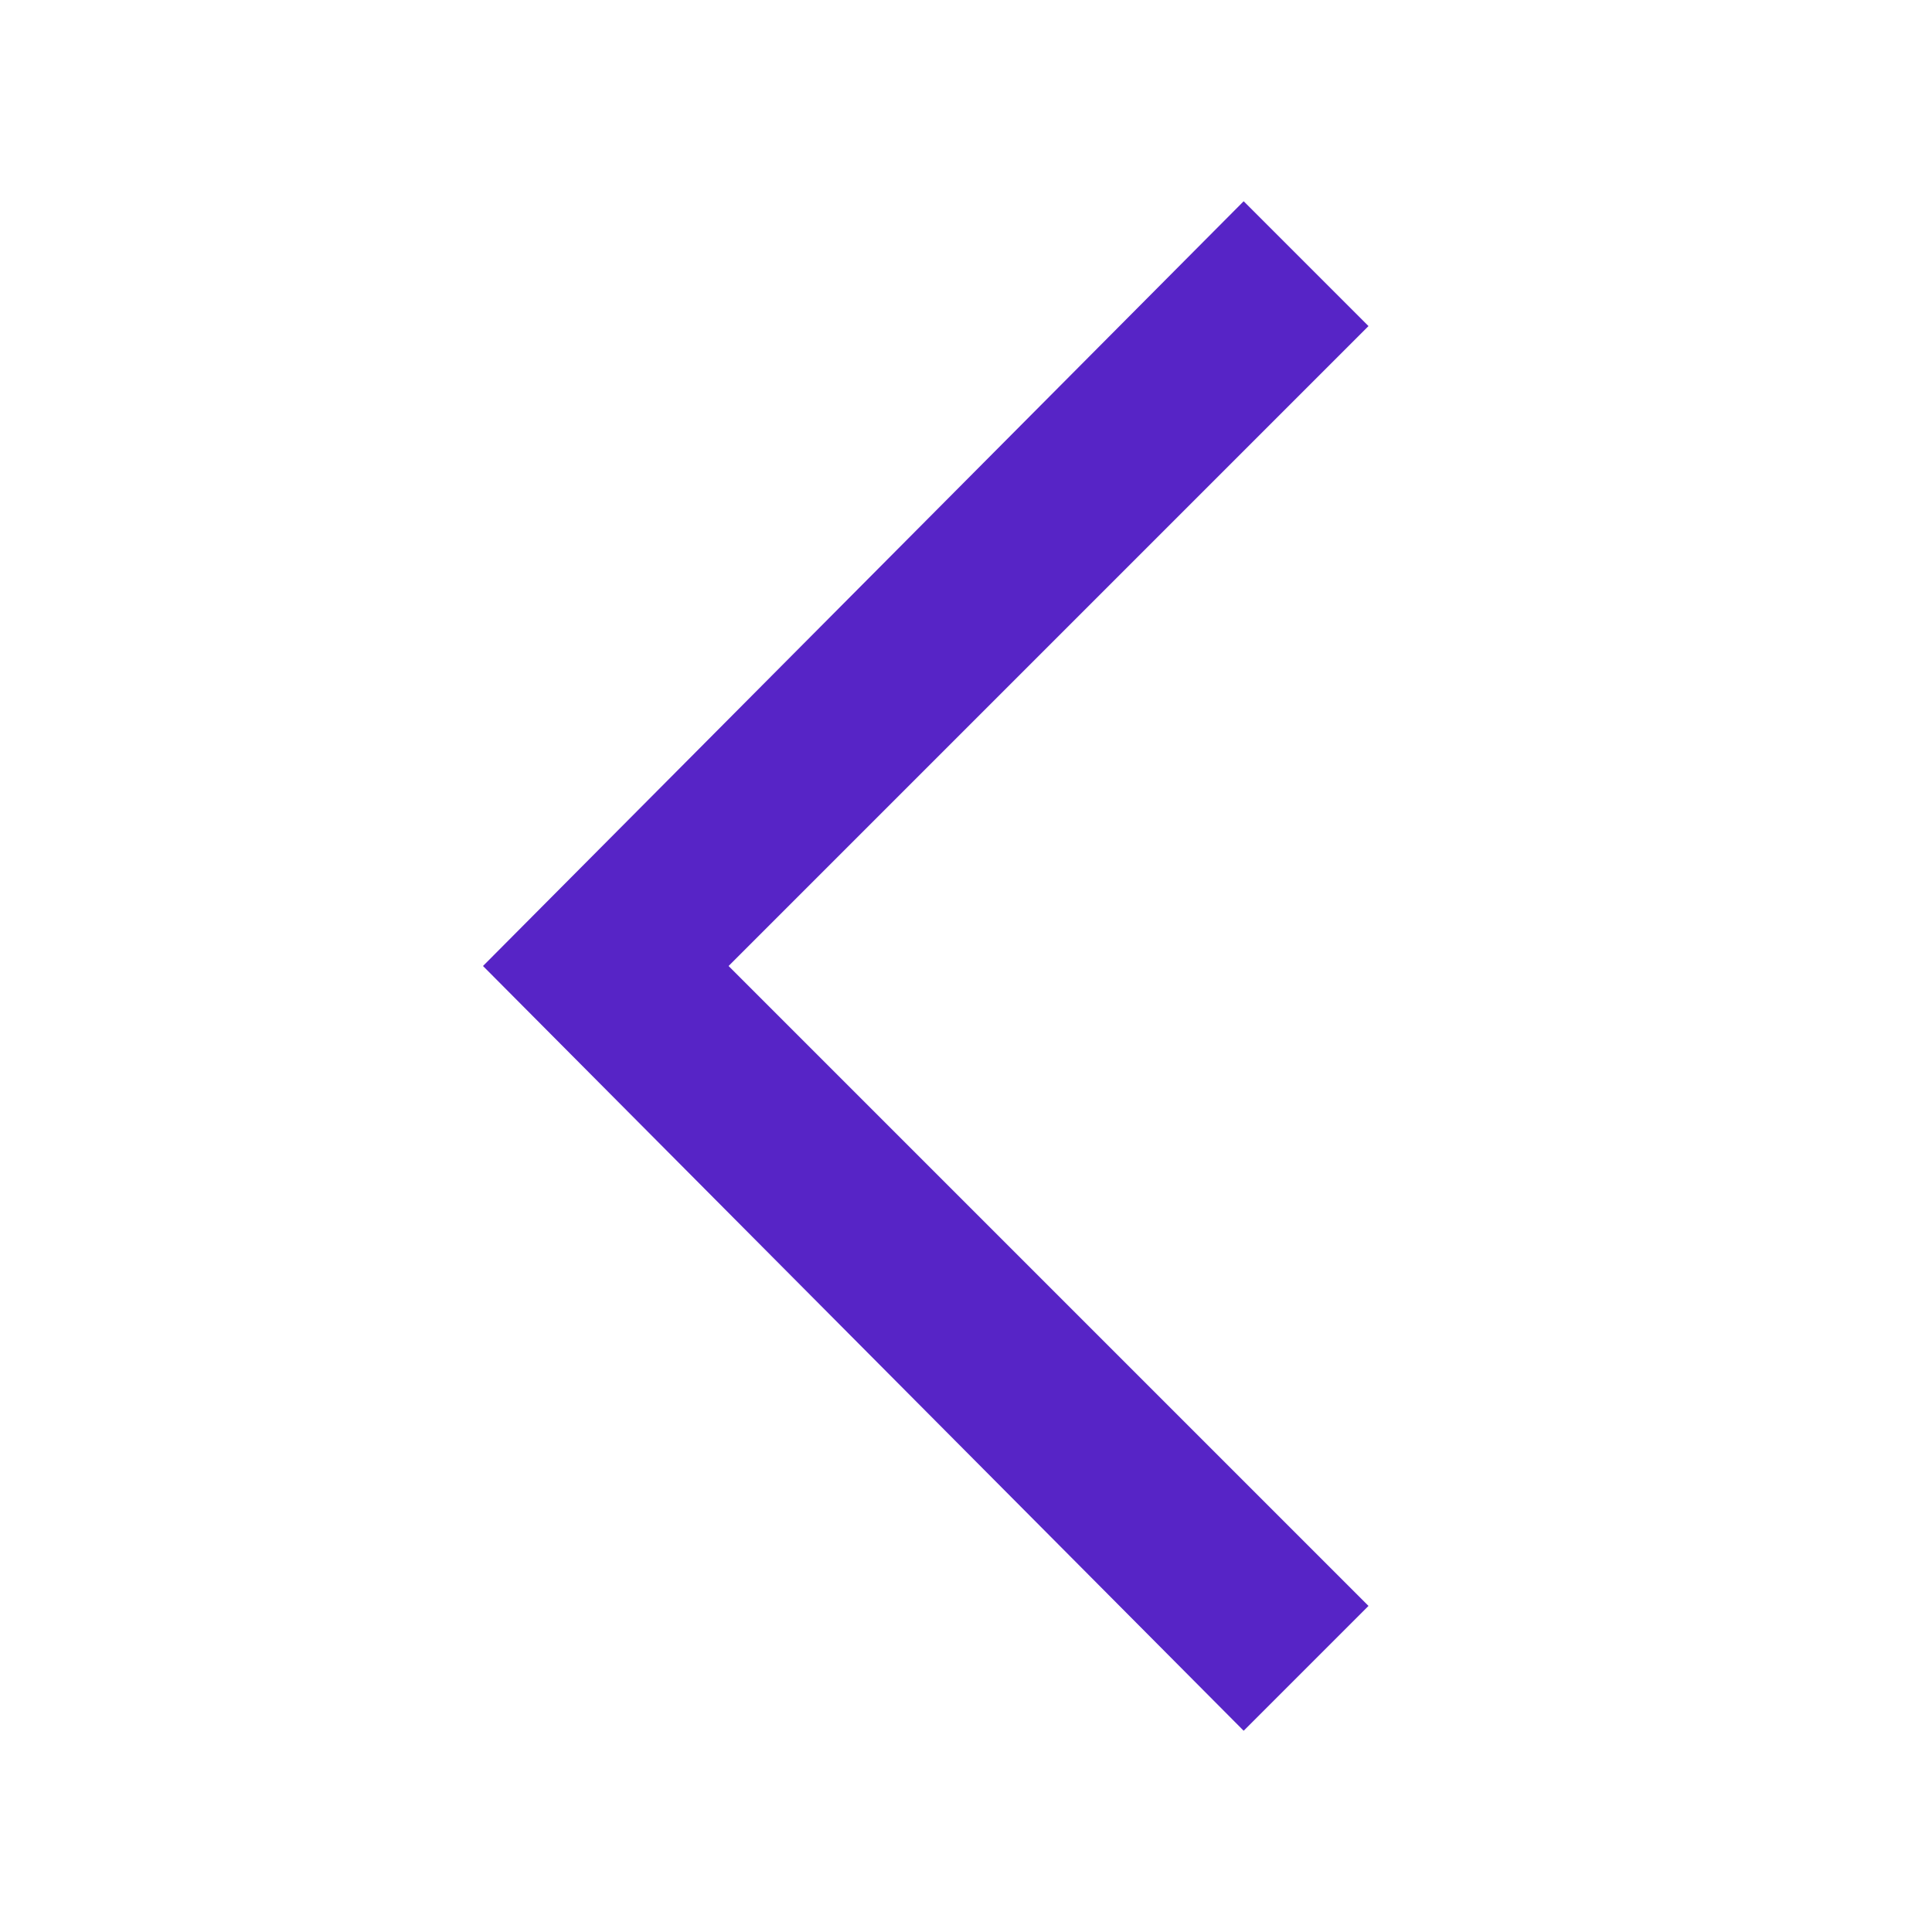
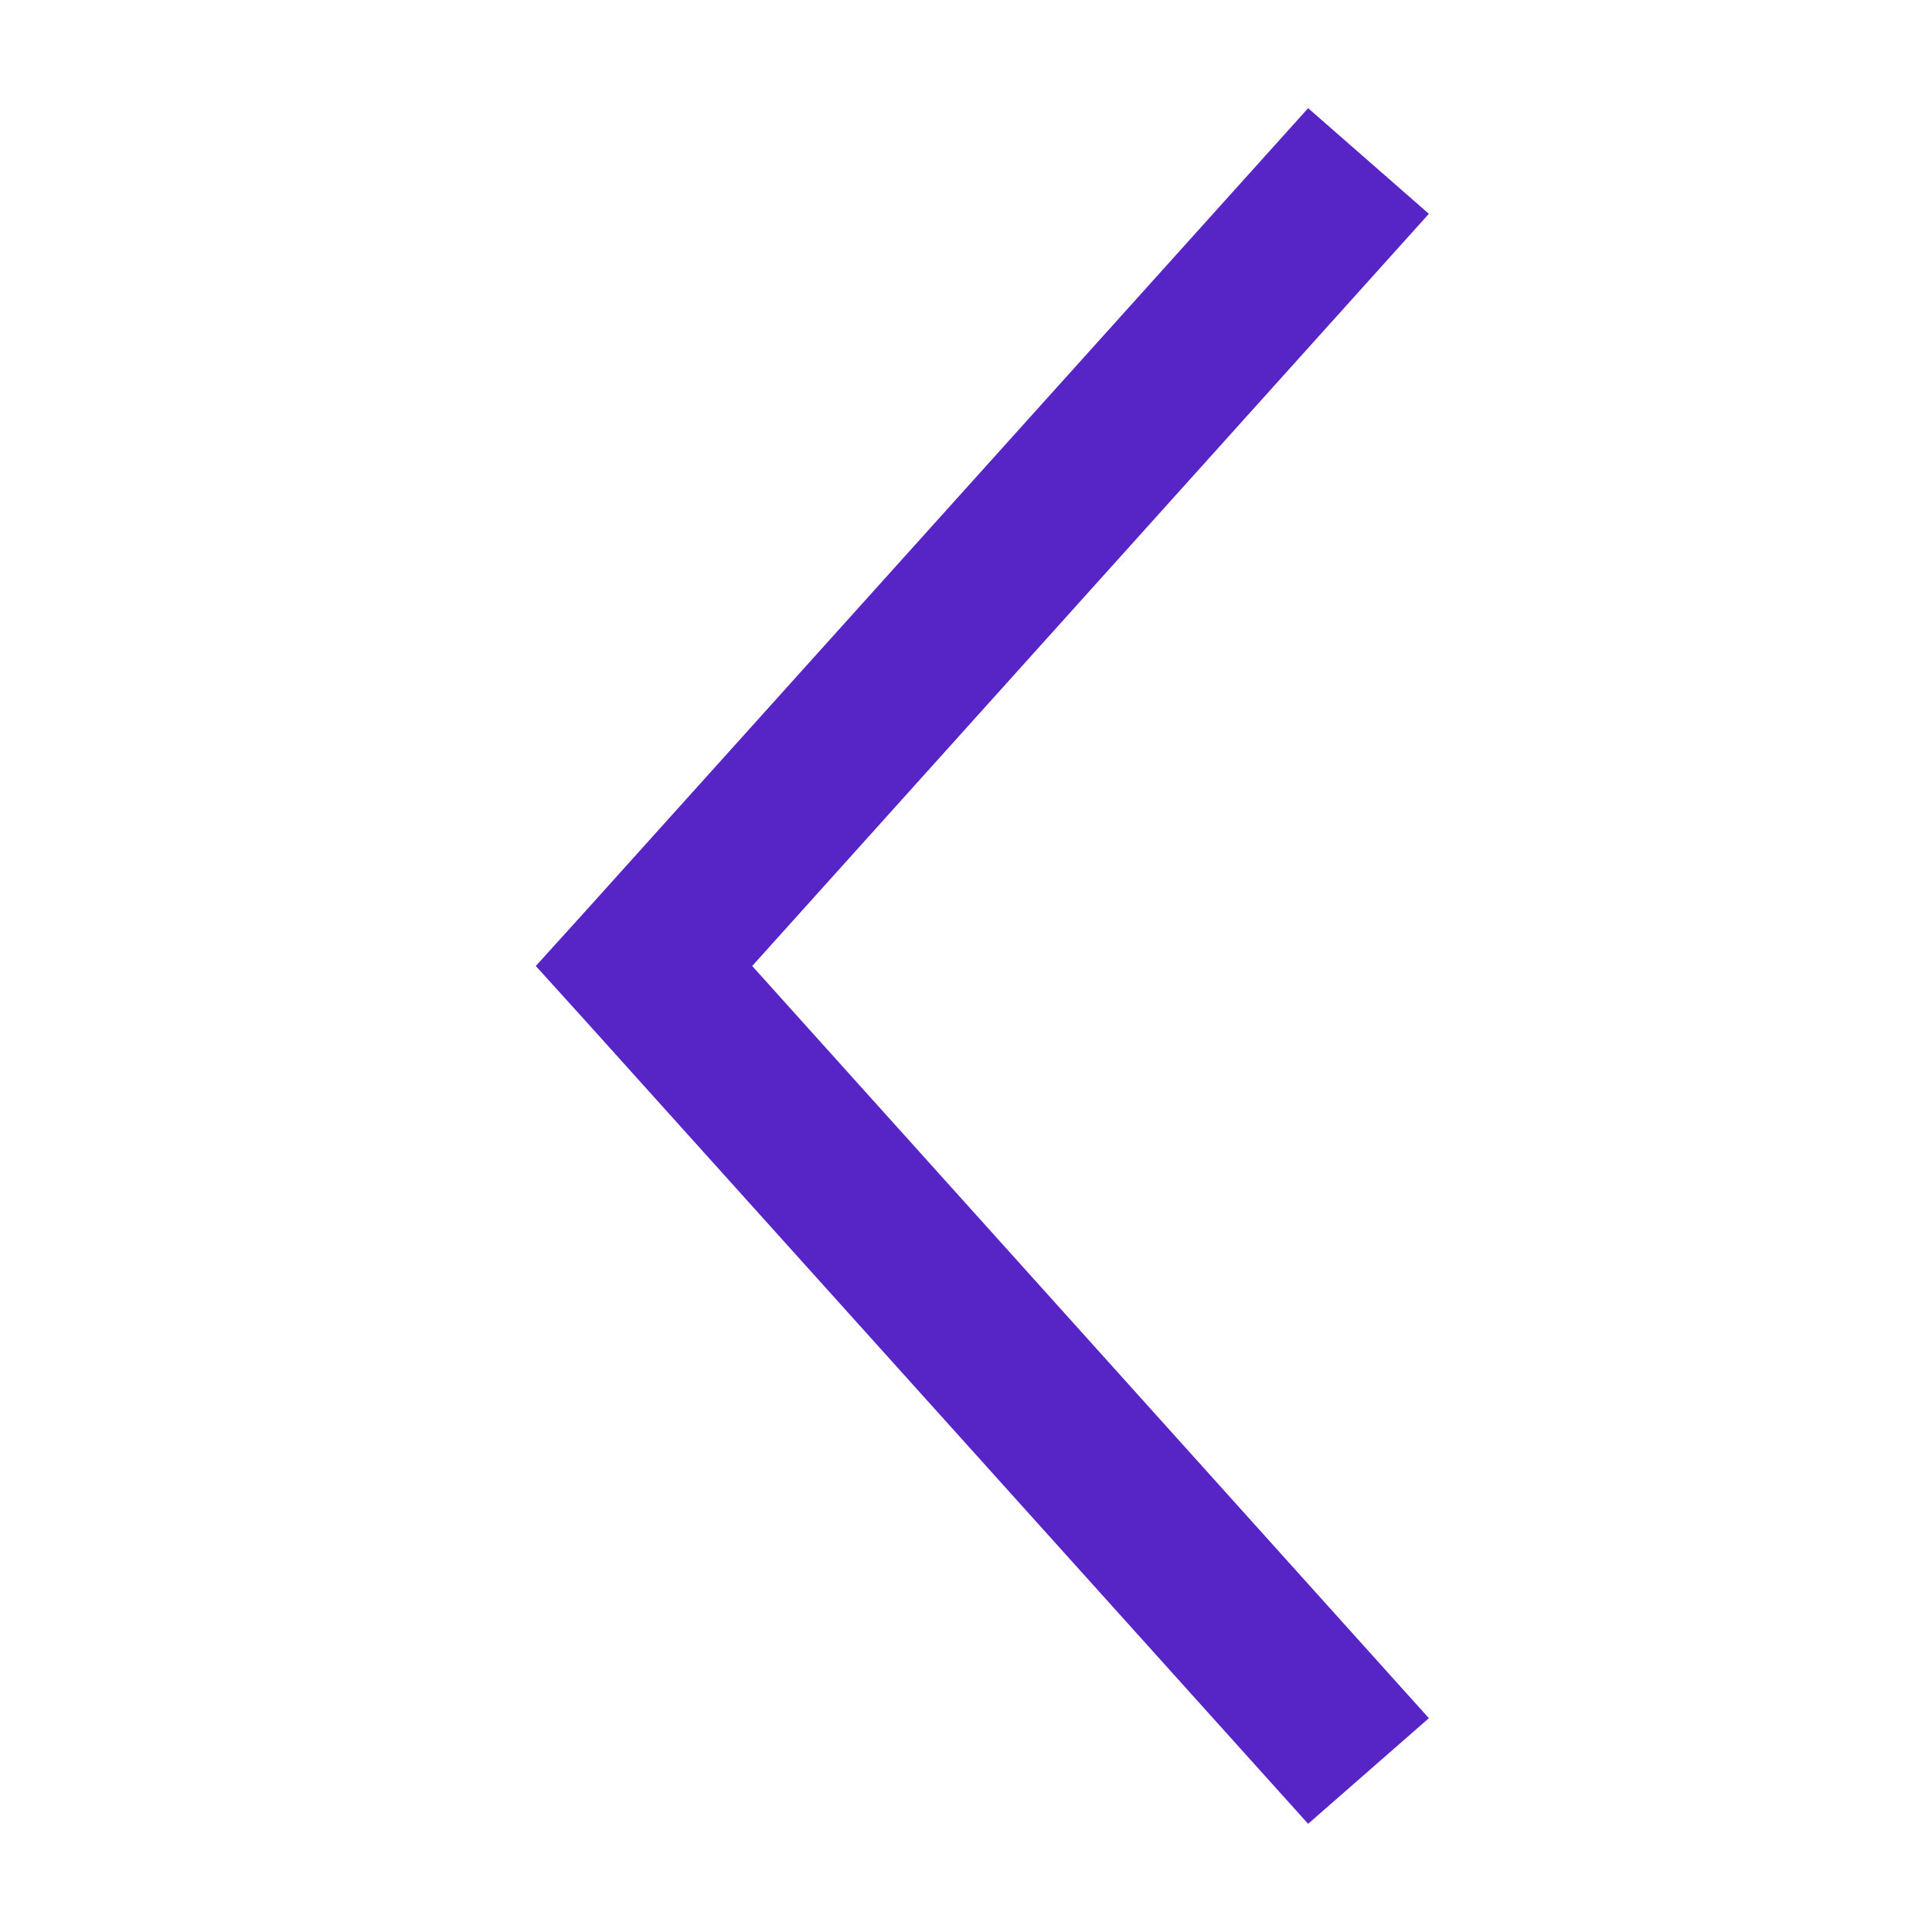
- <svg xmlns="http://www.w3.org/2000/svg" version="1.1" viewBox="0 0 192 192" width="96px" height="96px">
-   <g fill="none" fill-rule="nonzero" stroke="none" stroke-width="1" stroke-linecap="butt" stroke-linejoin="miter" stroke-miterlimit="10" stroke-dasharray="" stroke-dashoffset="0" font-family="none" font-weight="none" font-size="none" text-anchor="none" style="mix-blend-mode: normal">
-     <path d="M0,192v-192h192v192z" fill="none" />
-     <g fill="#5724C6">
-       <g id="surface1">
-         <path d="M123.594,172l12.406,-12.406l-63.594,-63.594l63.594,-63.594l-12.406,-12.406l-75.594,76z" />
-       </g>
-     </g>
+ <svg xmlns="http://www.w3.org/2000/svg" width="24pt" height="24pt" viewBox="0 0 24 24" version="1.1">
+   <g id="surface2594030">
+     <path style=" stroke:none;fill-rule:nonzero;fill:rgb(34.118%,14.118%,77.647%);fill-opacity:1;" d="M 16.25 1.344 L 7.25 11.344 L 6.656 12 L 7.25 12.656 L 16.25 22.656 L 17.75 21.344 L 9.344 12 L 17.75 2.656 Z M 16.25 1.344 " />
  </g>
</svg>
